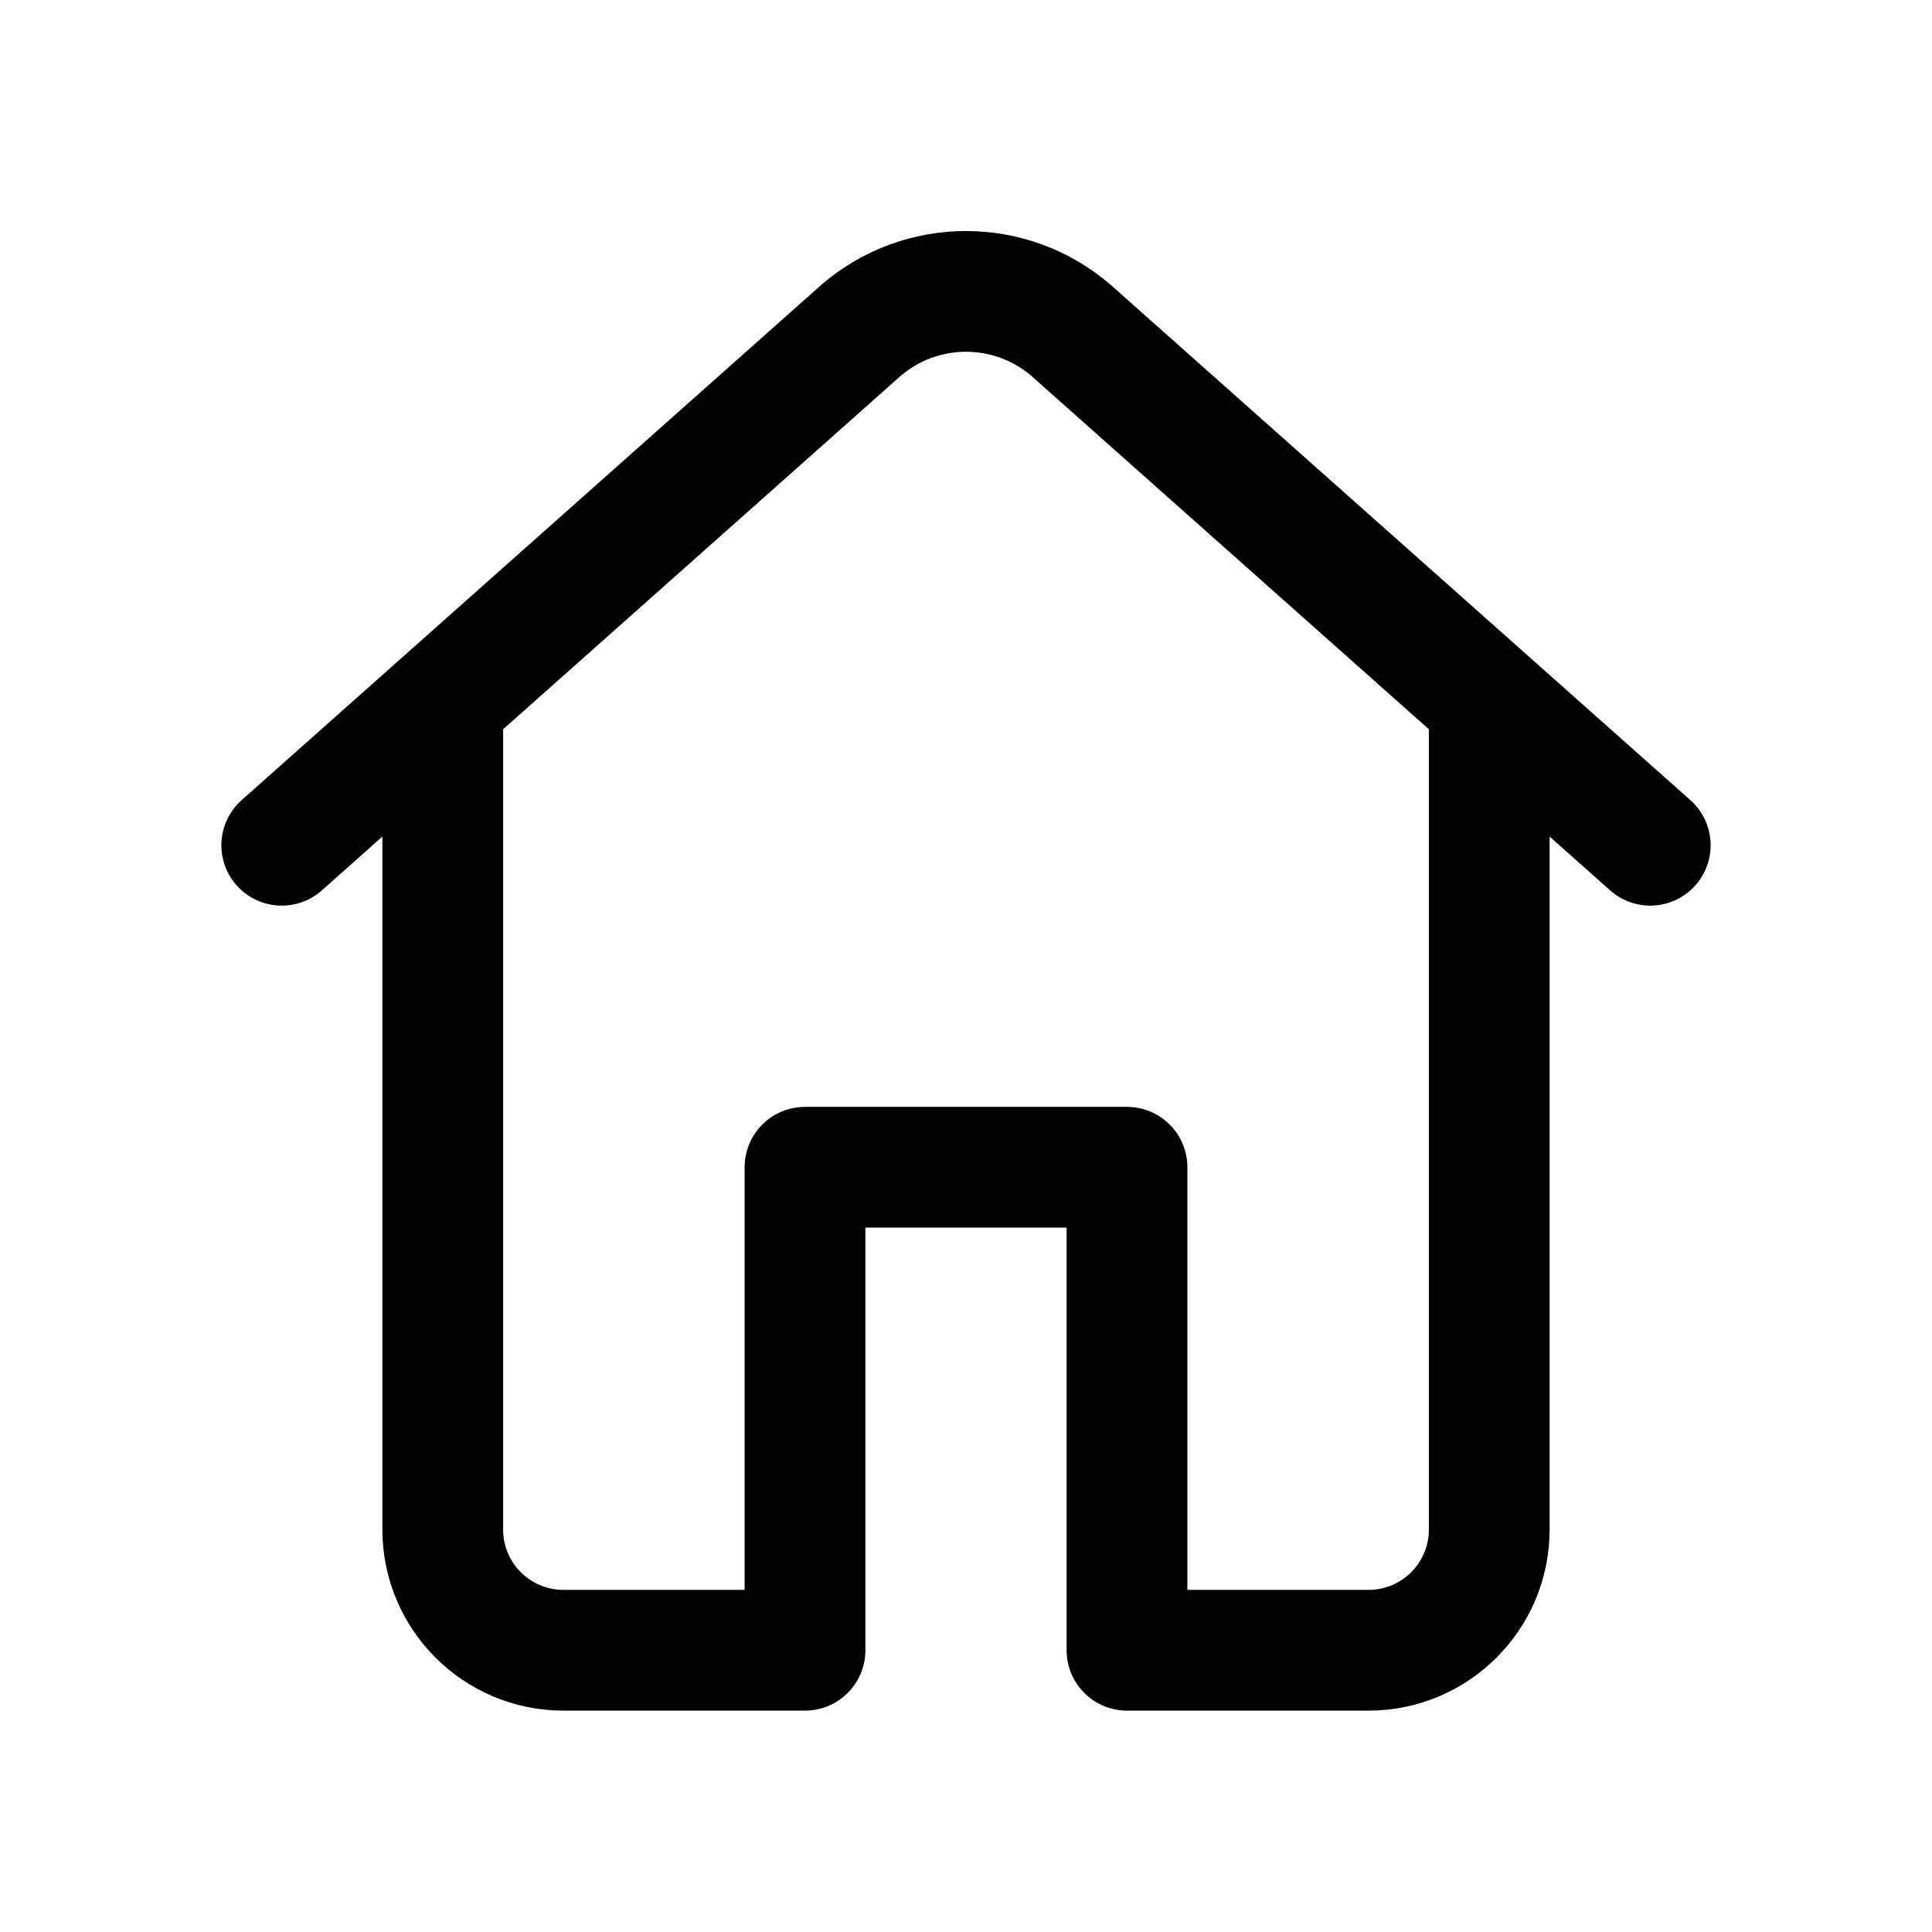
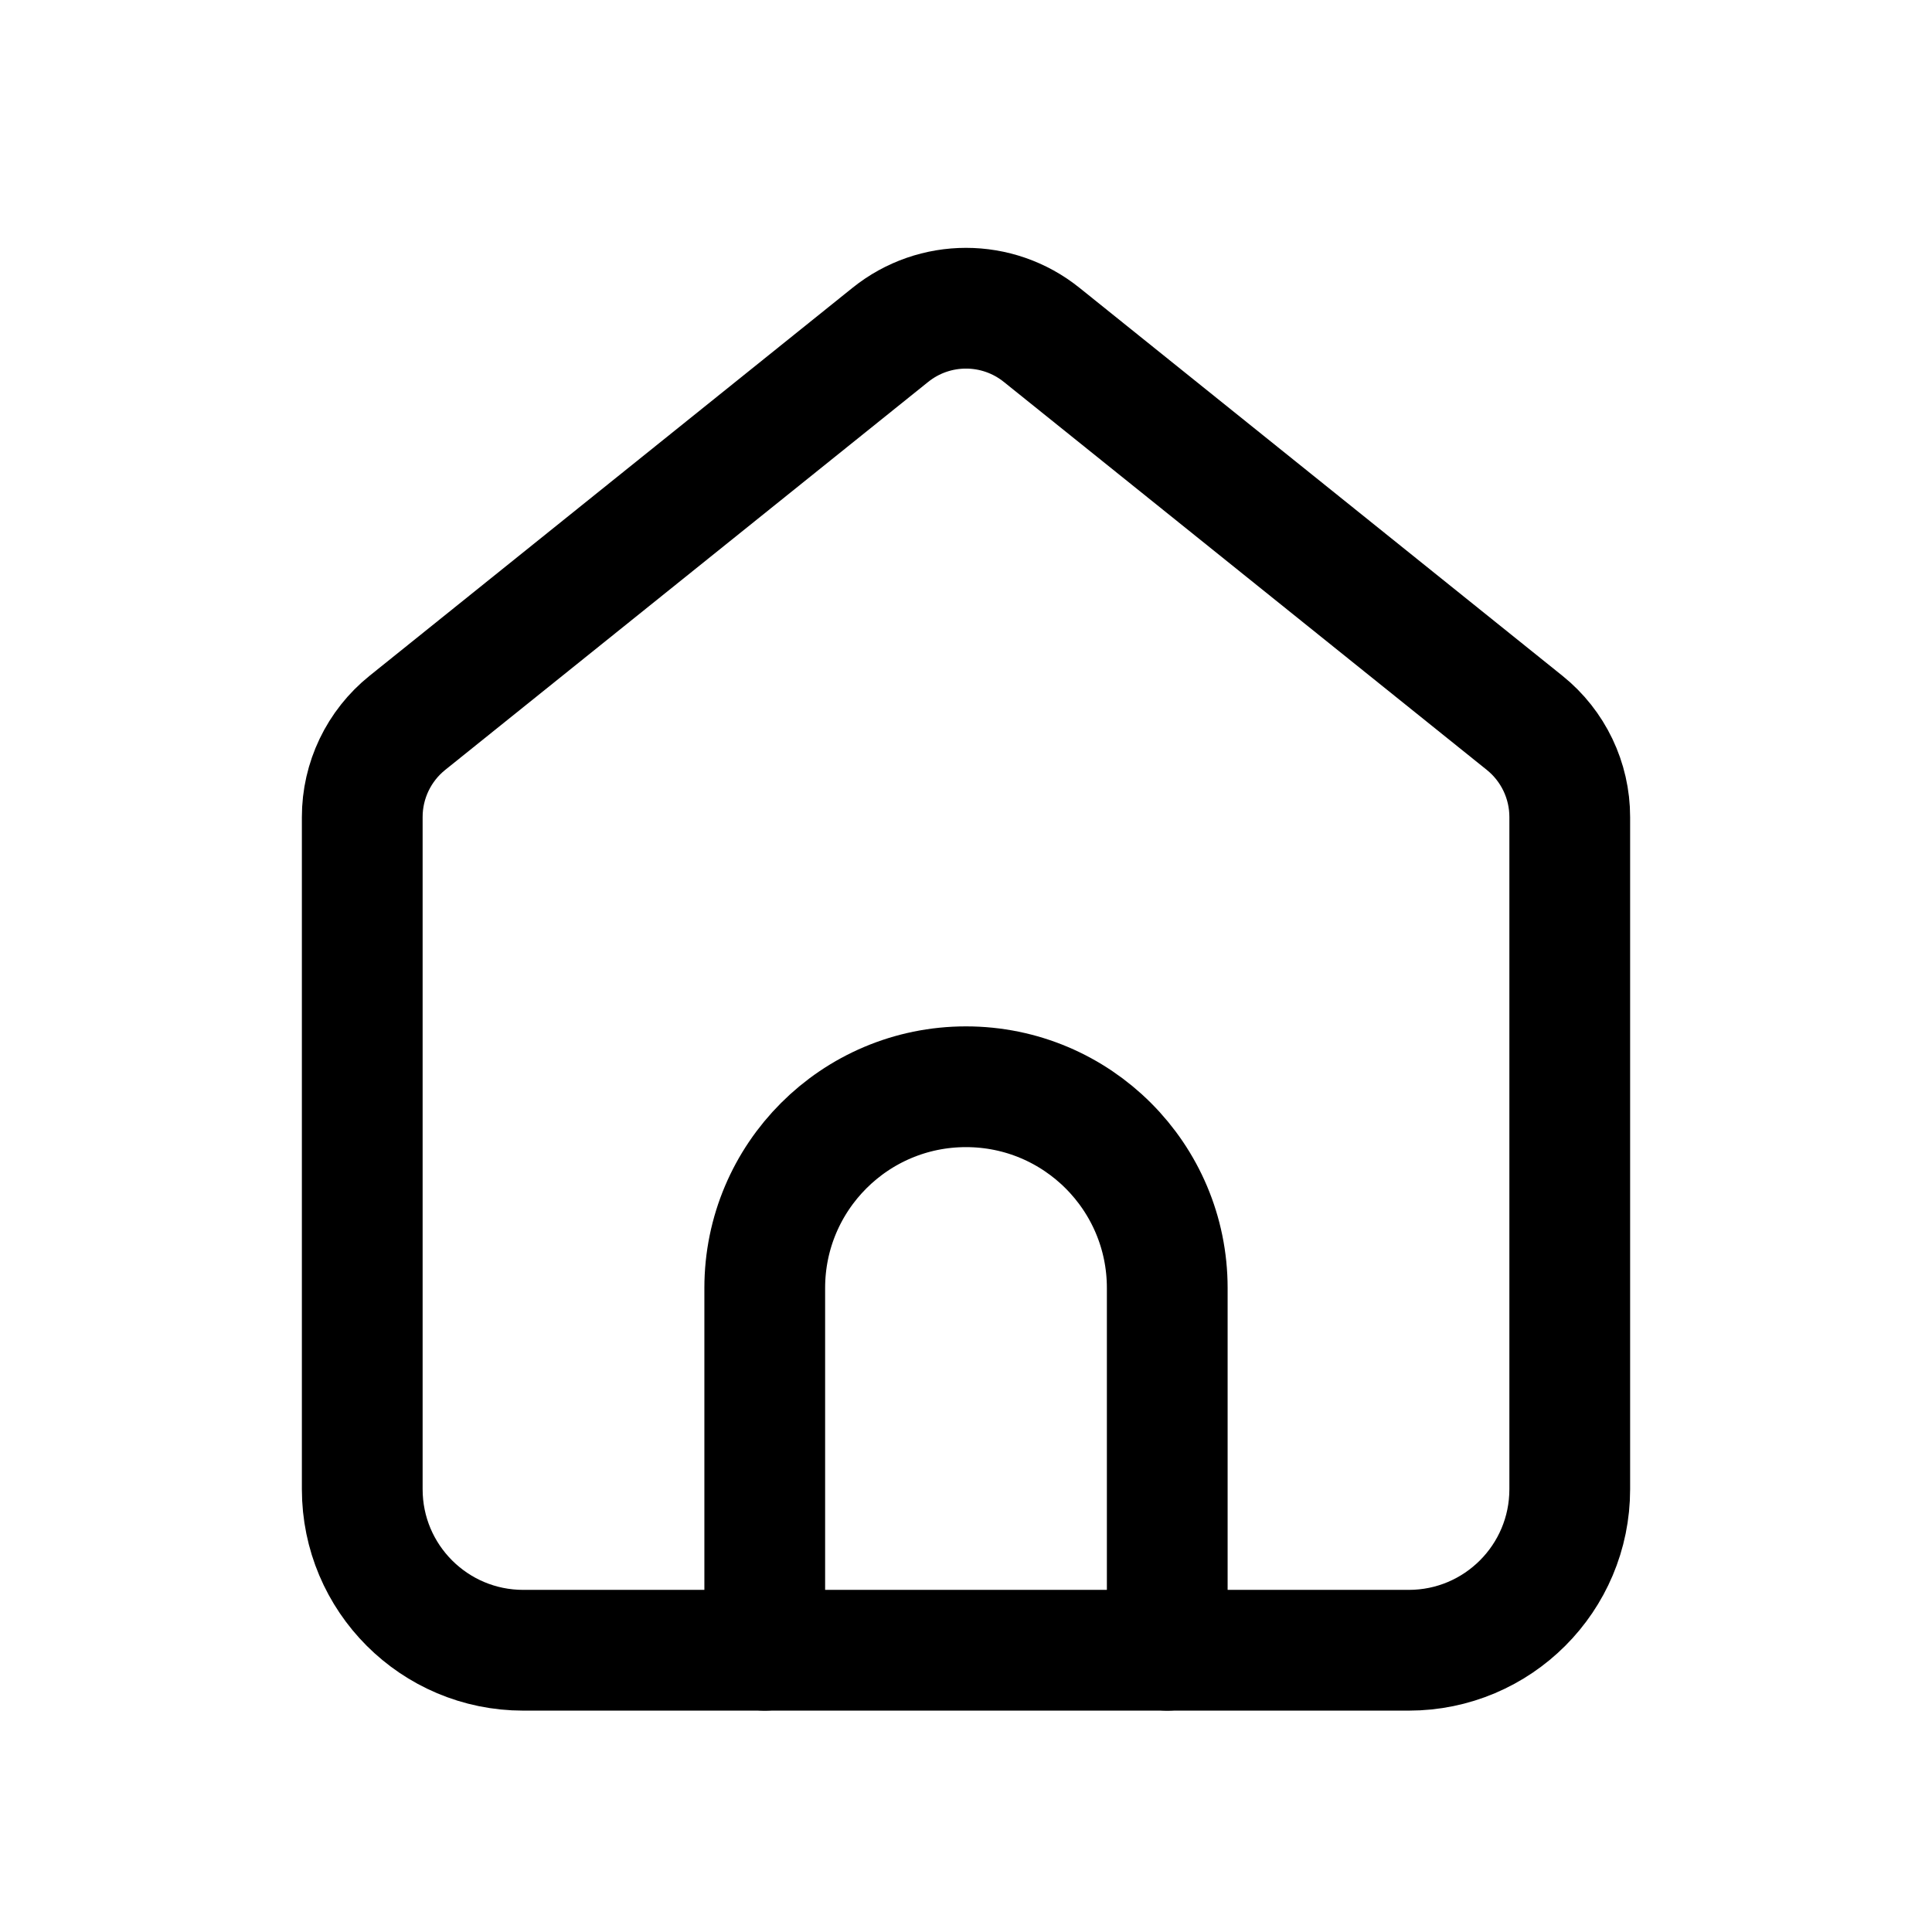
- <svg xmlns="http://www.w3.org/2000/svg" width="24" height="24" viewBox="0 0 24 24" fill="none" stroke="currentColor" stroke-width="1.5" stroke-linecap="round" stroke-linejoin="round">
-   <path d="M3.5 10.5 10.7 4.1a2 2 0 0 1 2.6 0l7.2 6.4M5.5 9v10a1.5 1.5 0 0 0 1.5 1.5h3v-6h4v6h3a1.5 1.5 0 0 0 1.5-1.5V9" />
+ <svg xmlns="http://www.w3.org/2000/svg" width="24" height="24" viewBox="0 0 24 24" fill="none" stroke="currentColor" stroke-width="1.5" stroke-linecap="round" stroke-linejoin="round" aria-hidden="true" focusable="false">
+   <path d="M6.5 20.5h11a2 2 0 0 0 2-2v-8.35a1.5 1.5 0 0 0-.56-1.17l-6-4.82a1.5 1.5 0 0 0-1.88 0l-6 4.82a1.5 1.5 0 0 0-.56 1.17v8.35a2 2 0 0 0 2 2Z" />
+   <path d="M9.5 20.5V16a2.5 2.5 0 0 1 5 0v4.5" />
</svg>
